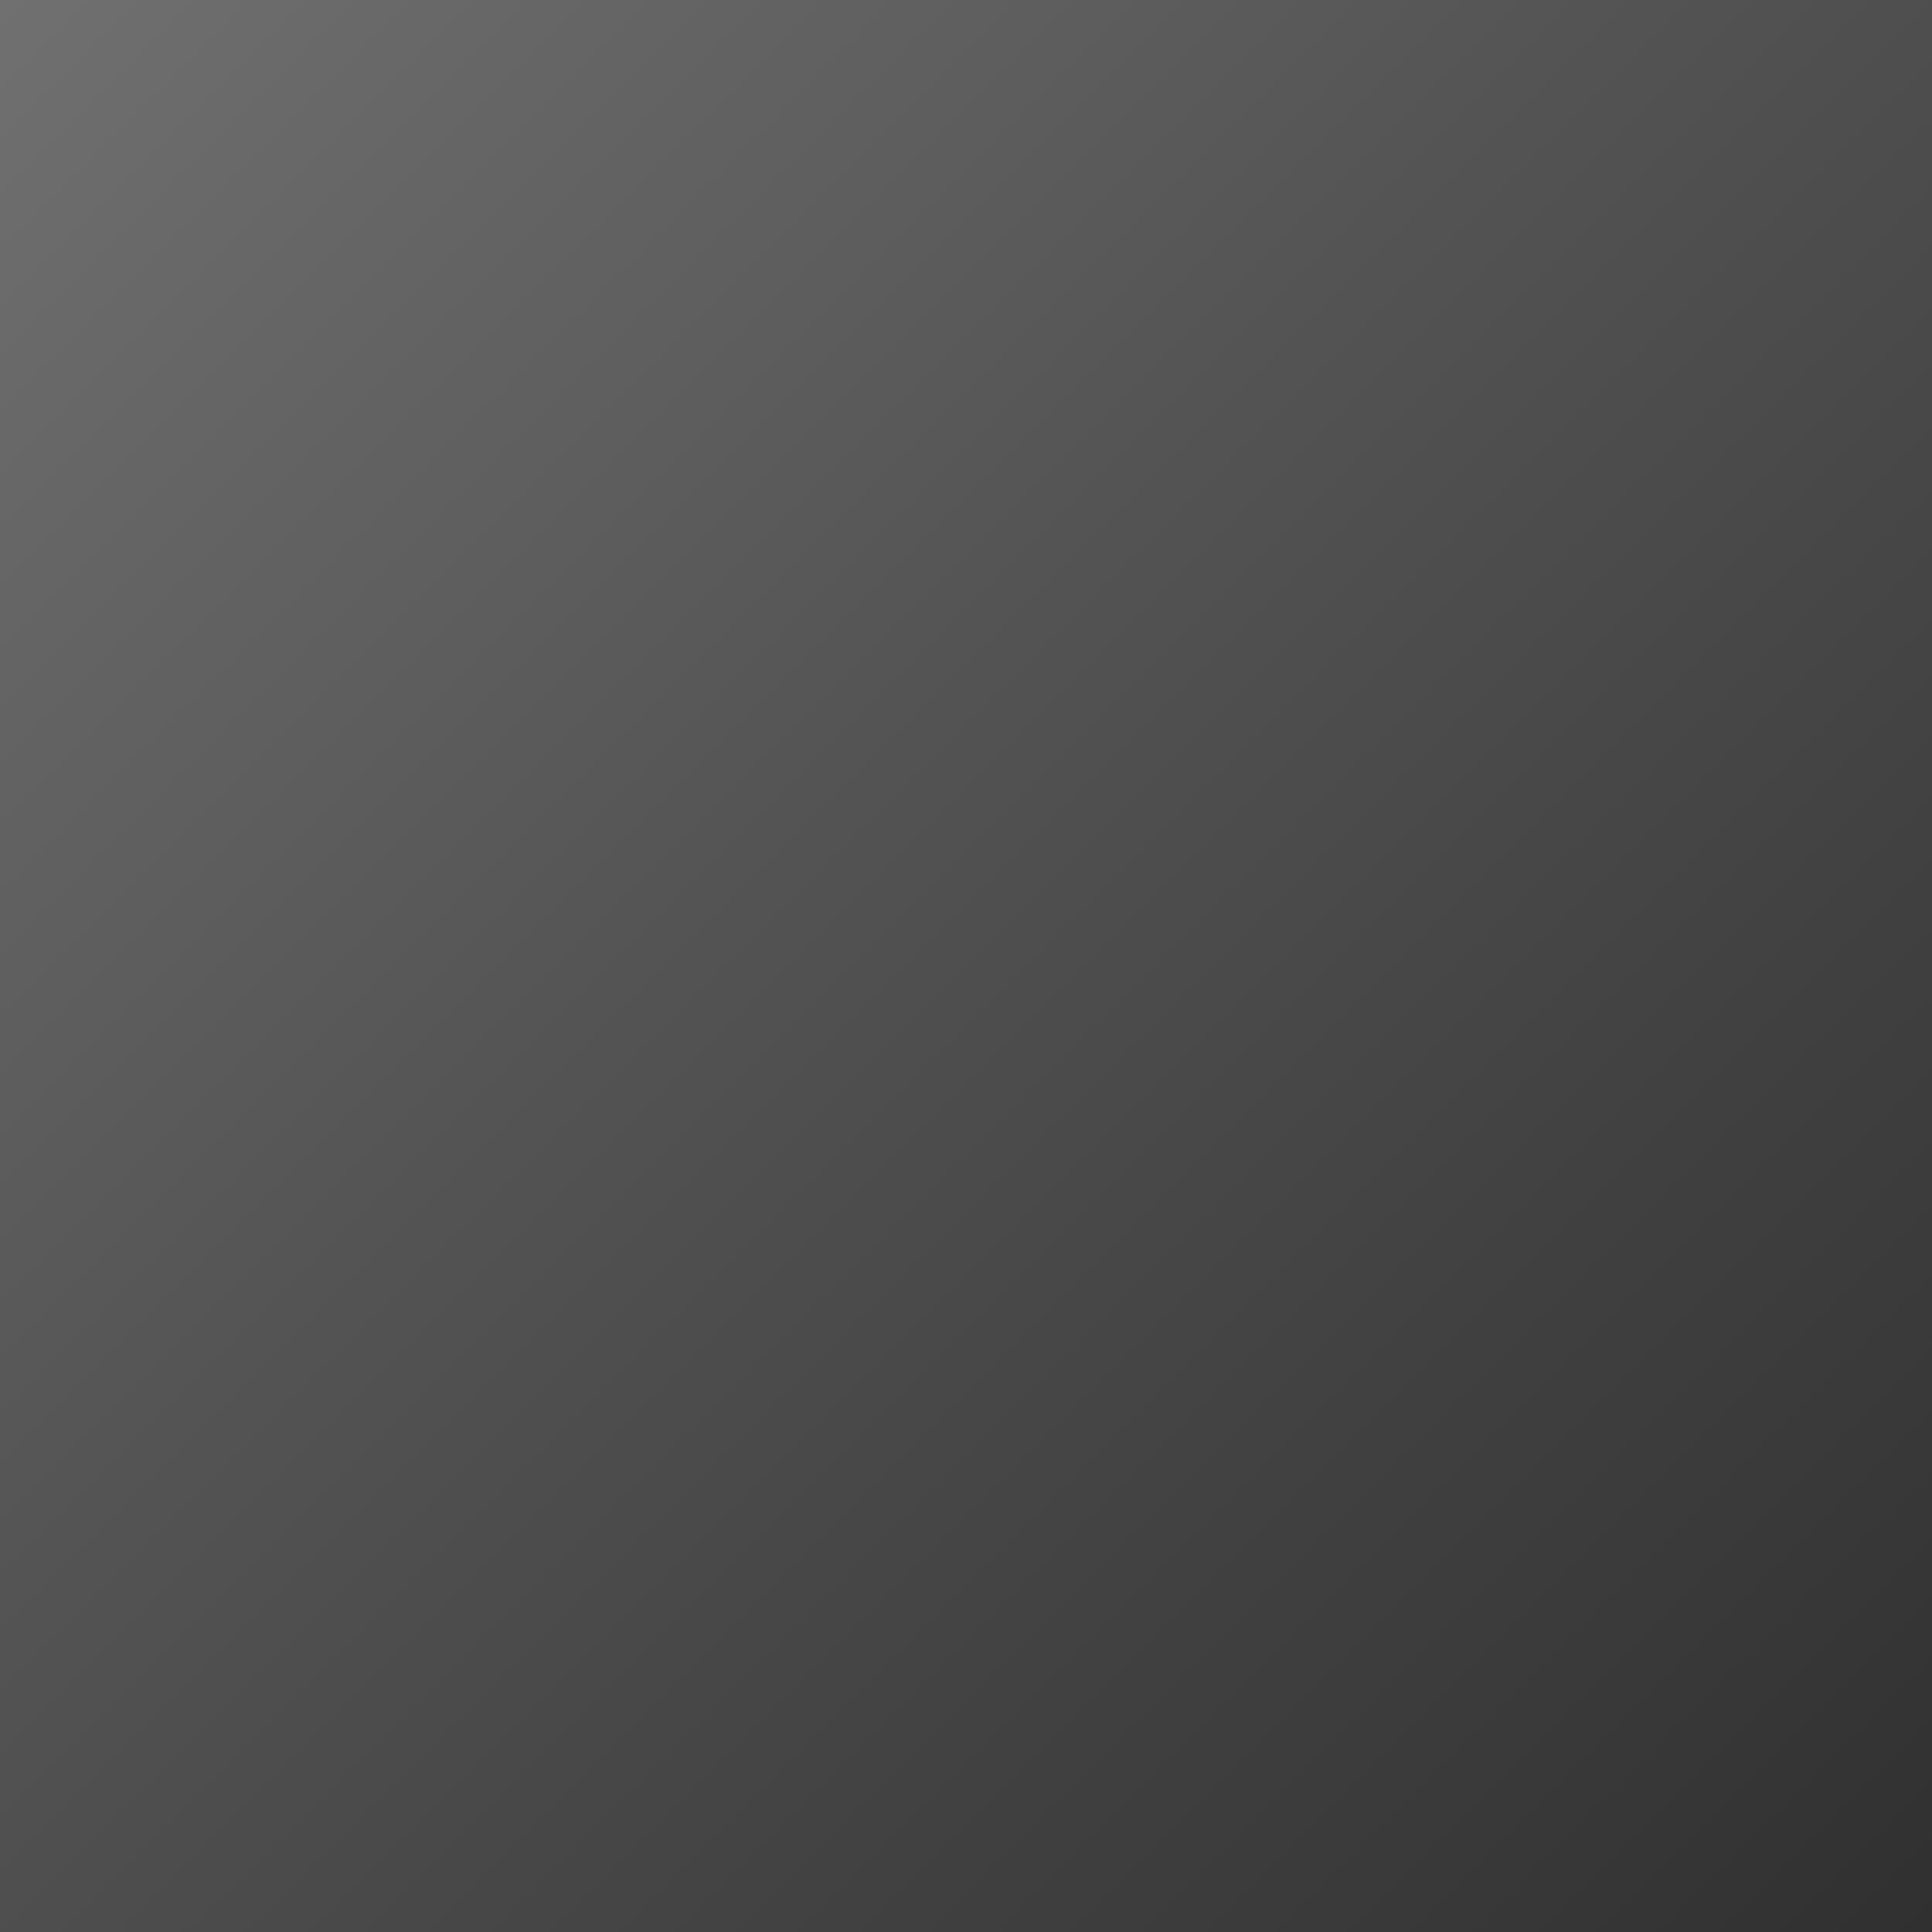
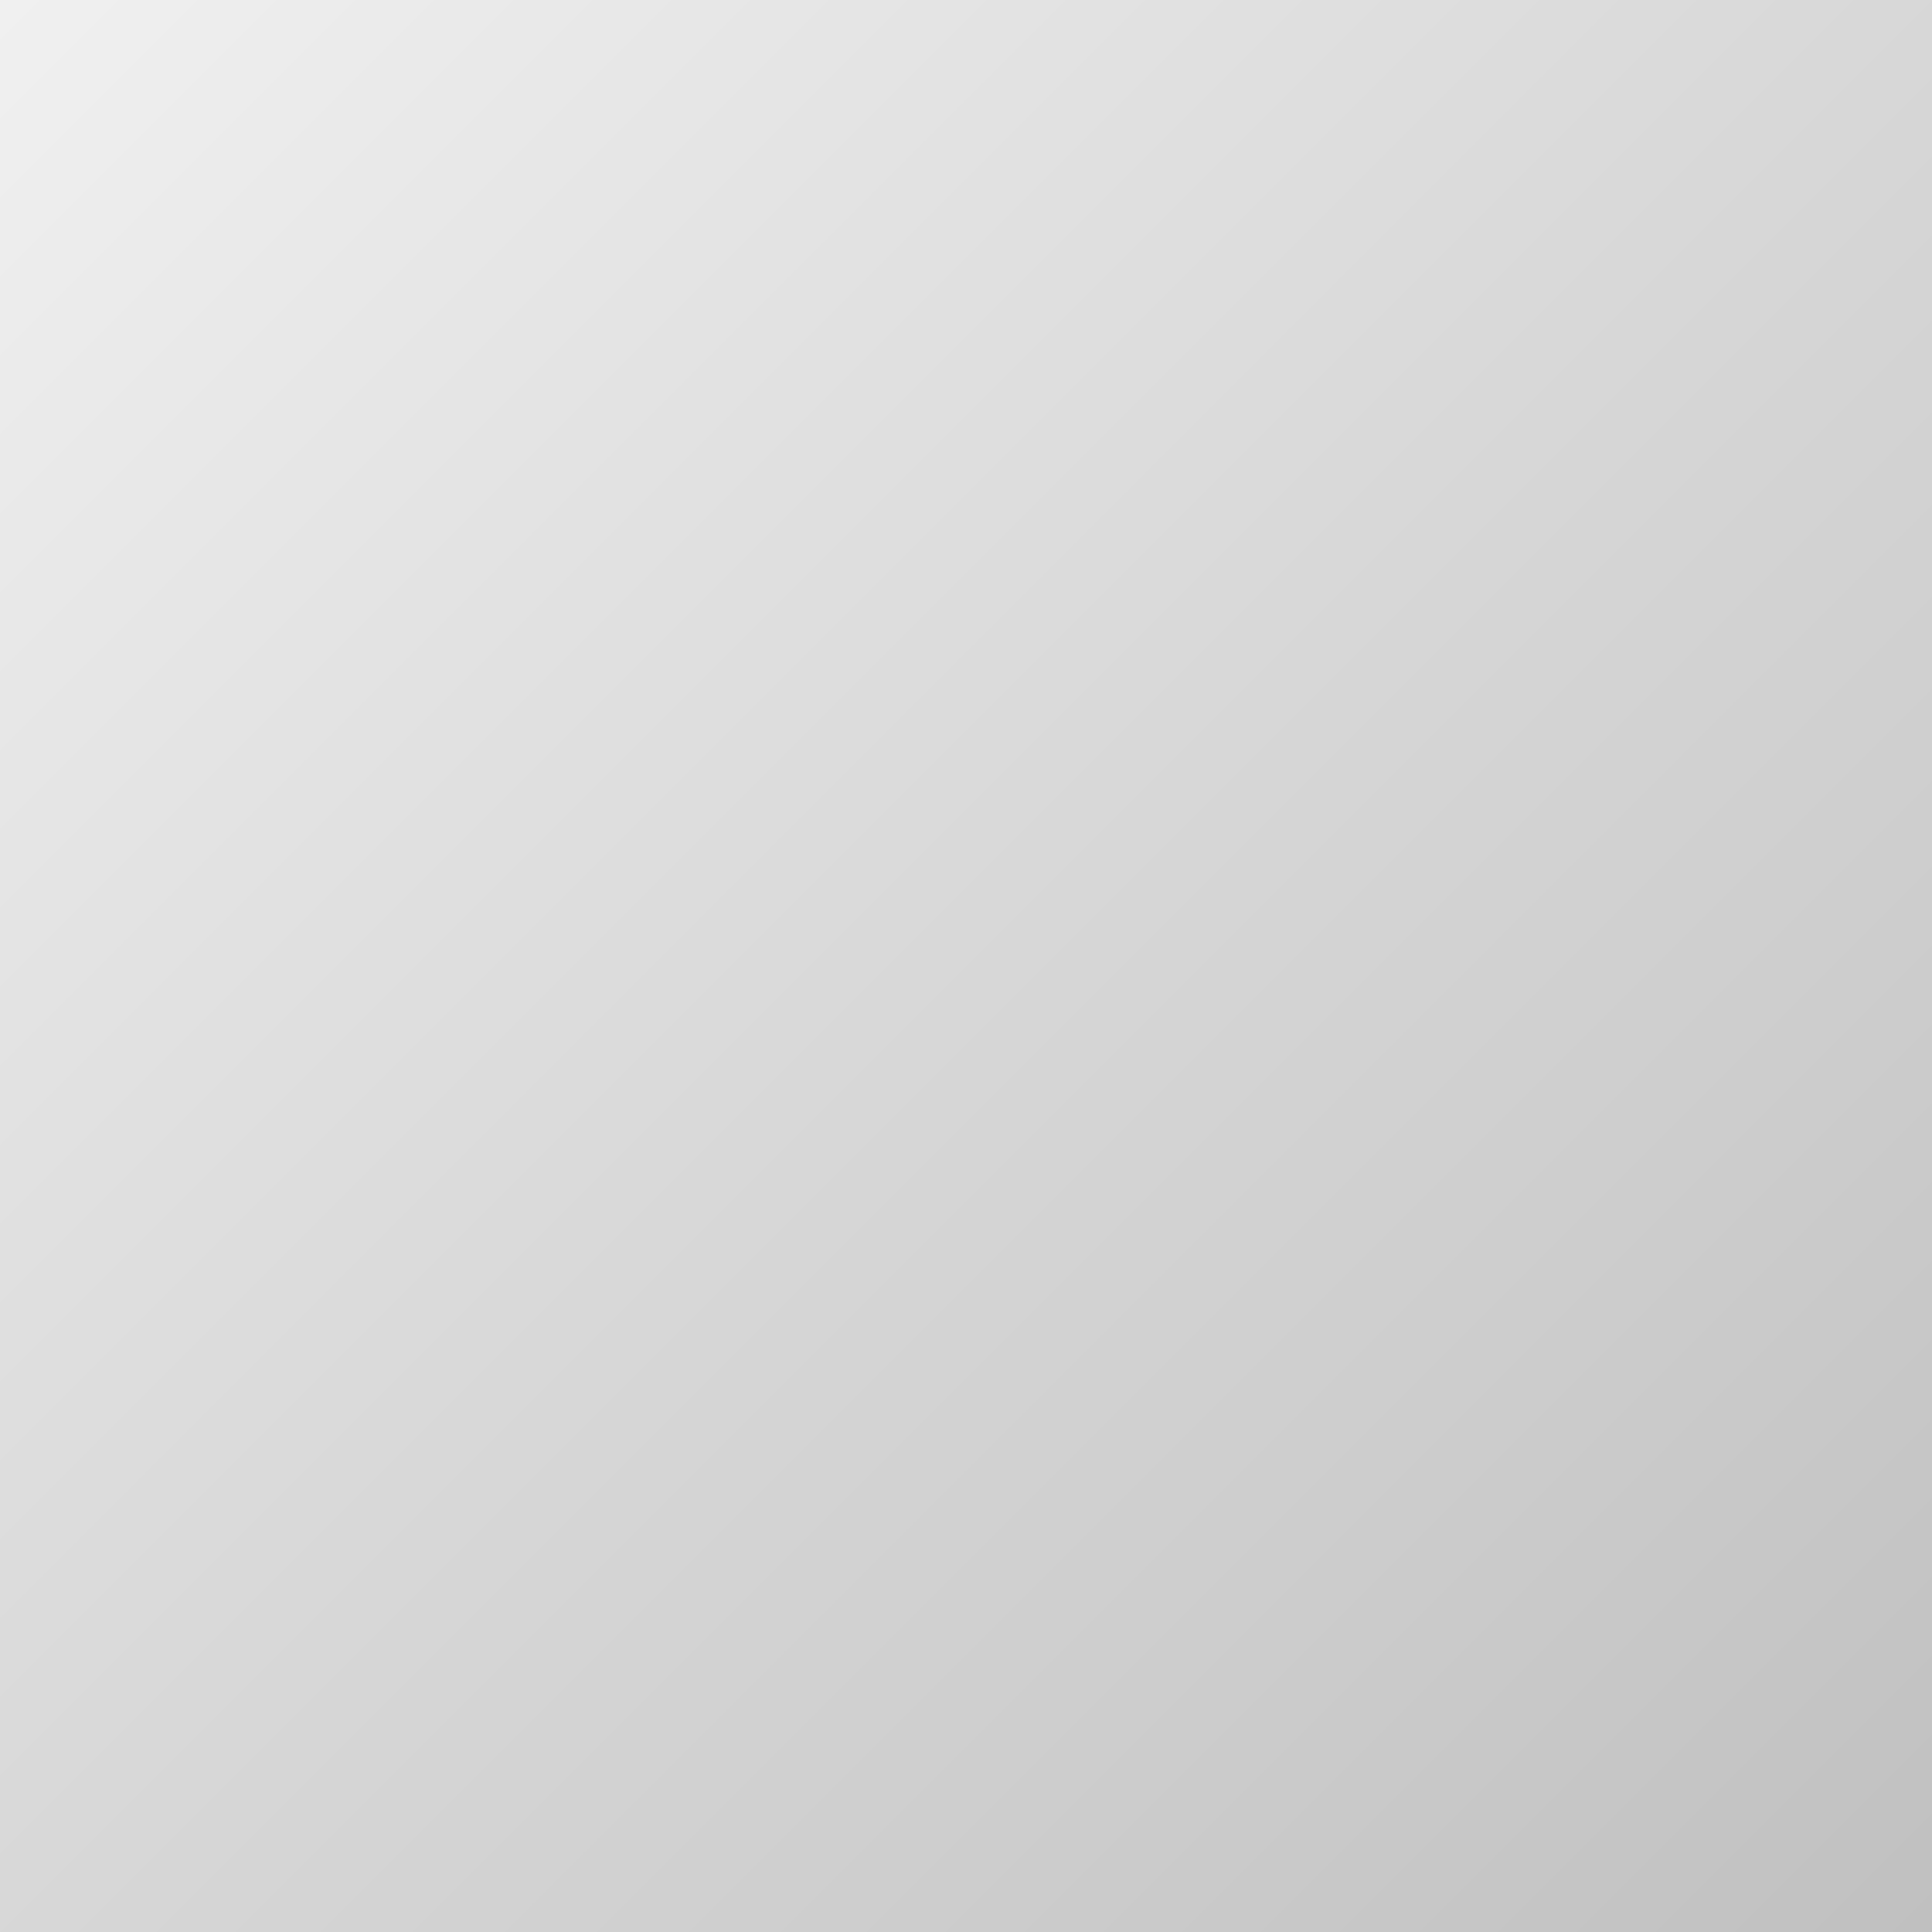
<svg xmlns="http://www.w3.org/2000/svg" width="456" height="456" viewBox="0 0 456 456" version="1.1">
  <rect x="0" y="0" width="456" height="456" fill="url(#gradient-fill)" />
  <defs>
    <linearGradient id="gradient-fill" x1="0" y1="0" x2="456" y2="456" gradientUnits="userSpaceOnUse">
-       <stop offset="0" stop-color="#707070" />
-       <stop offset="0.143" stop-color="#666666" />
-       <stop offset="0.286" stop-color="#5d5d5d" />
-       <stop offset="0.429" stop-color="#535353" />
-       <stop offset="0.571" stop-color="#4a4a4a" />
-       <stop offset="0.714" stop-color="#414141" />
-       <stop offset="0.857" stop-color="#393939" />
-       <stop offset="1" stop-color="#303030" />
+       <stop offset="0" stop-color="#f0f0f0" />
+       <stop offset="0.143" stop-color="#e9e9e9" />
+       <stop offset="0.286" stop-color="#e2e2e2" />
+       <stop offset="0.429" stop-color="#dbdbdb" />
+       <stop offset="0.571" stop-color="#d4d4d4" />
+       <stop offset="0.714" stop-color="#cecece" />
+       <stop offset="0.857" stop-color="#c7c7c7" />
+       <stop offset="1" stop-color="#c0c0c0" />
    </linearGradient>
  </defs>
</svg>
